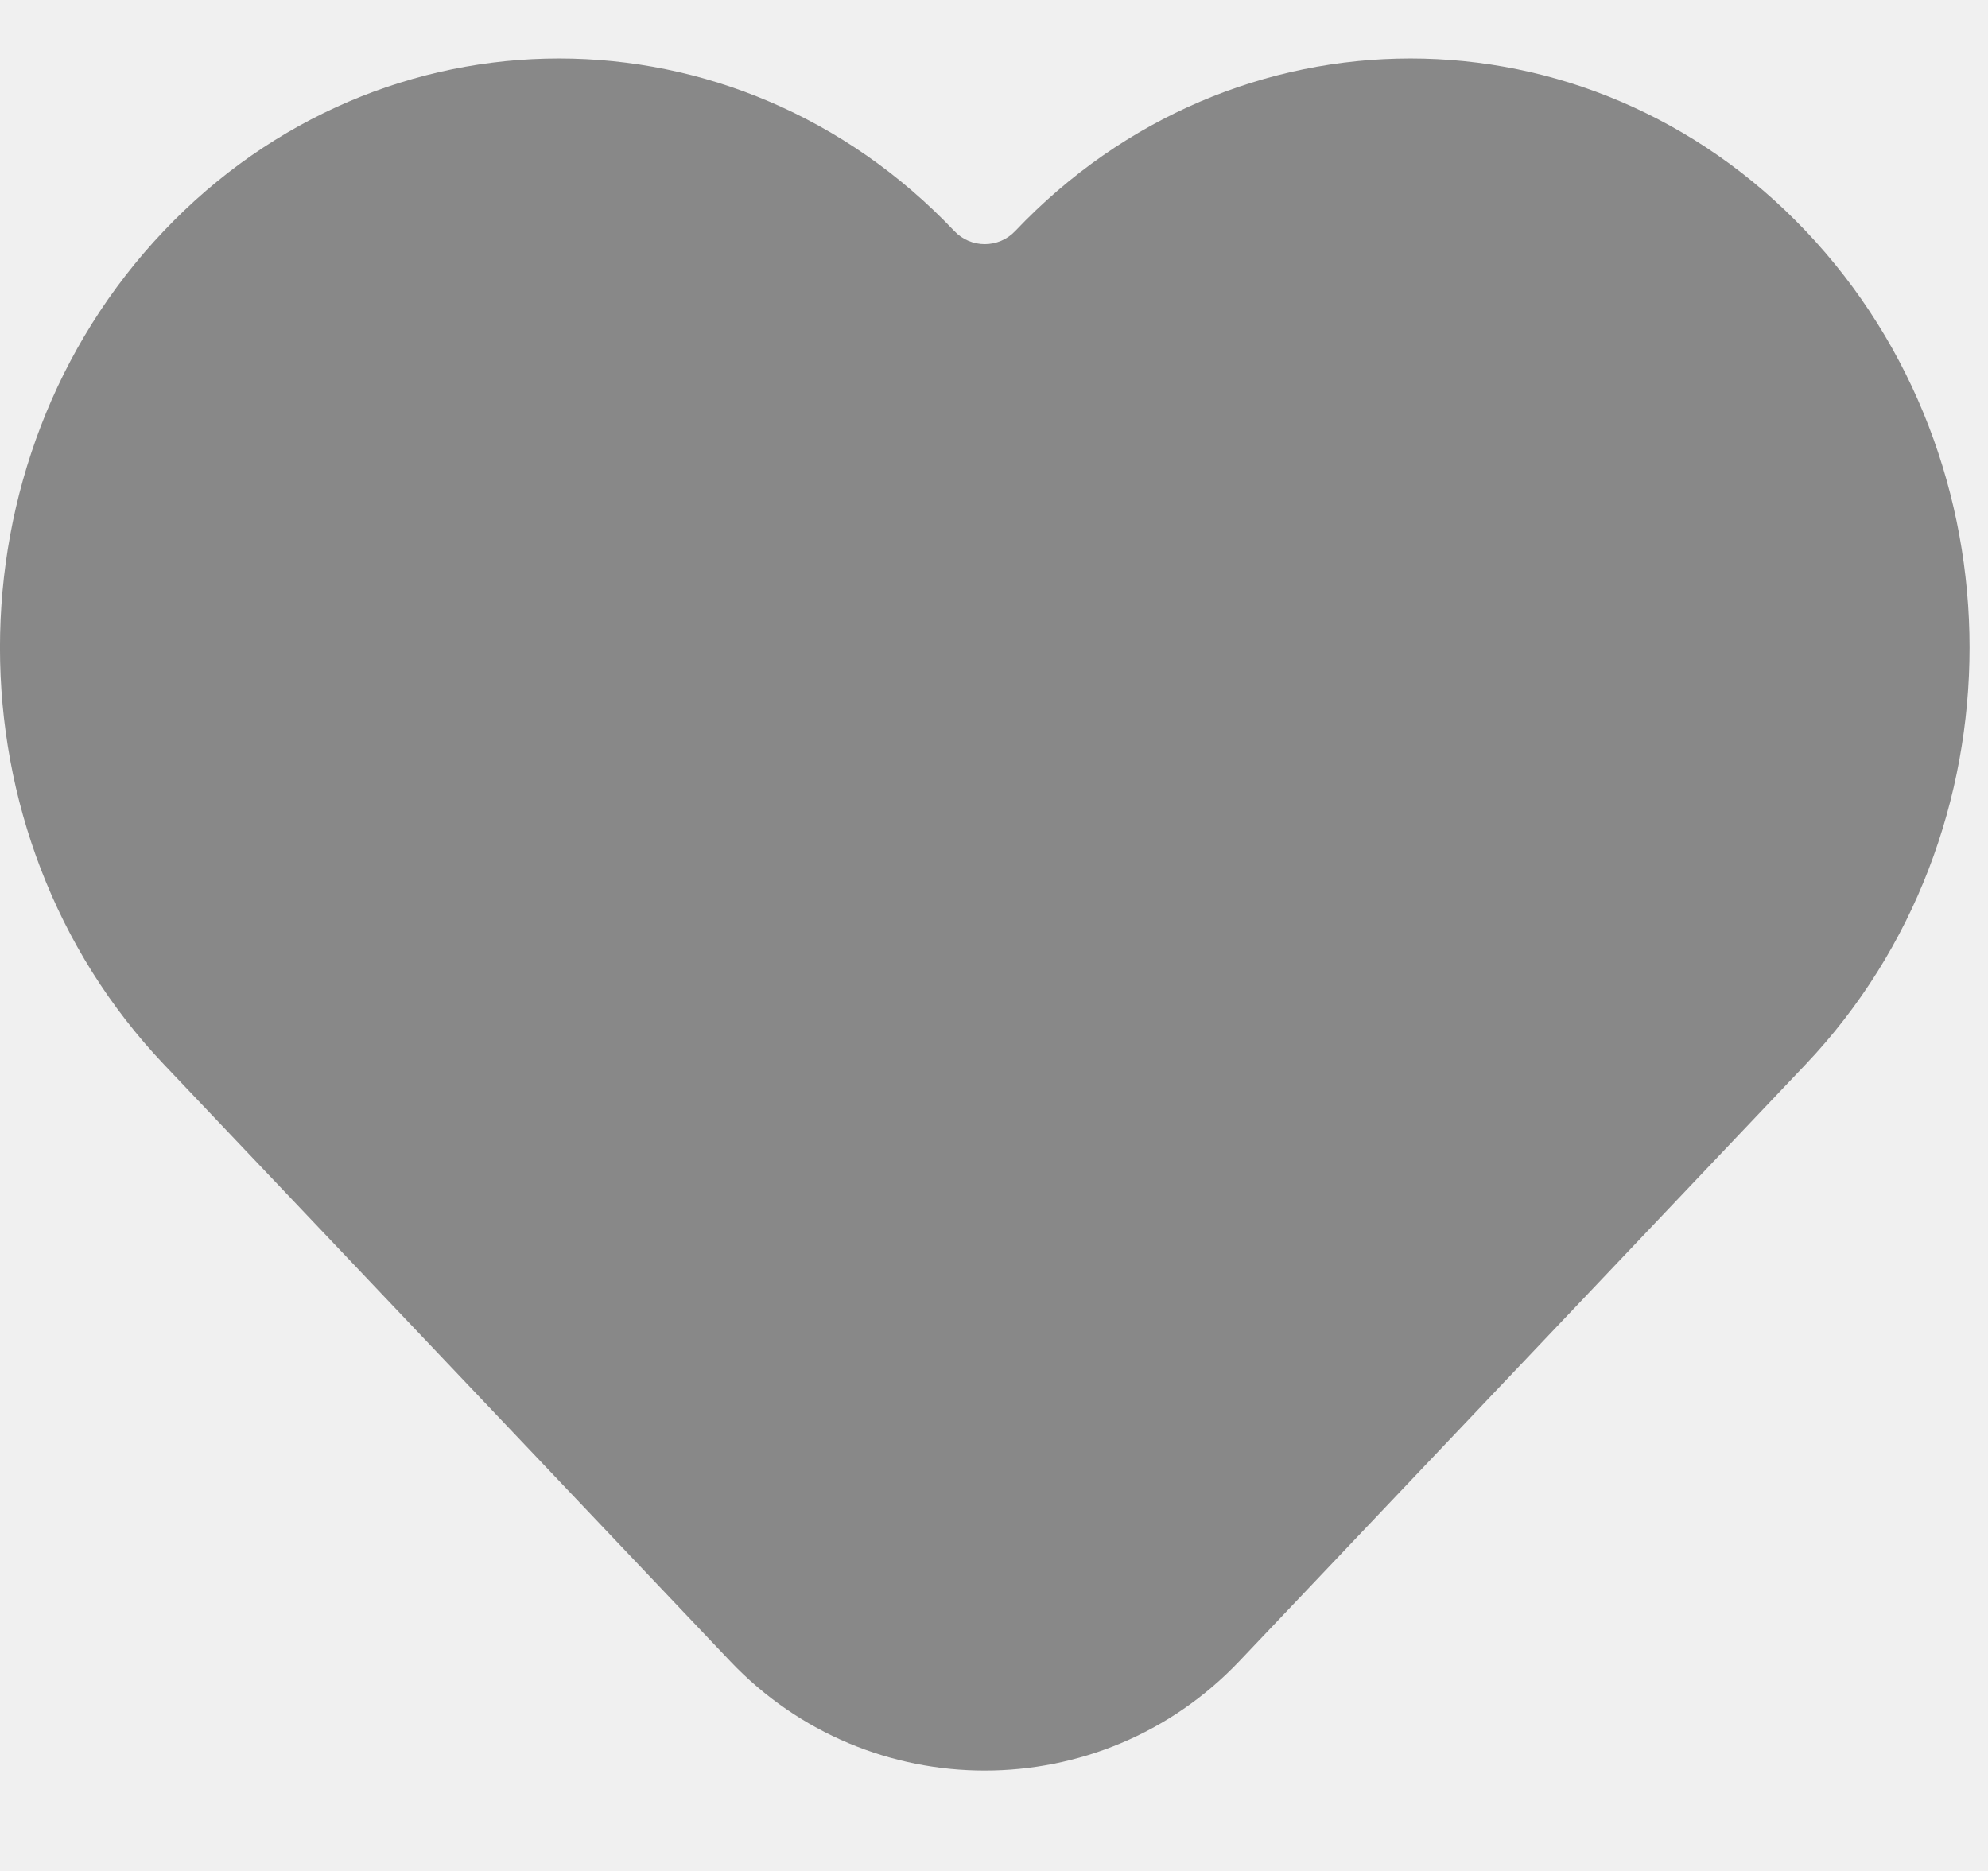
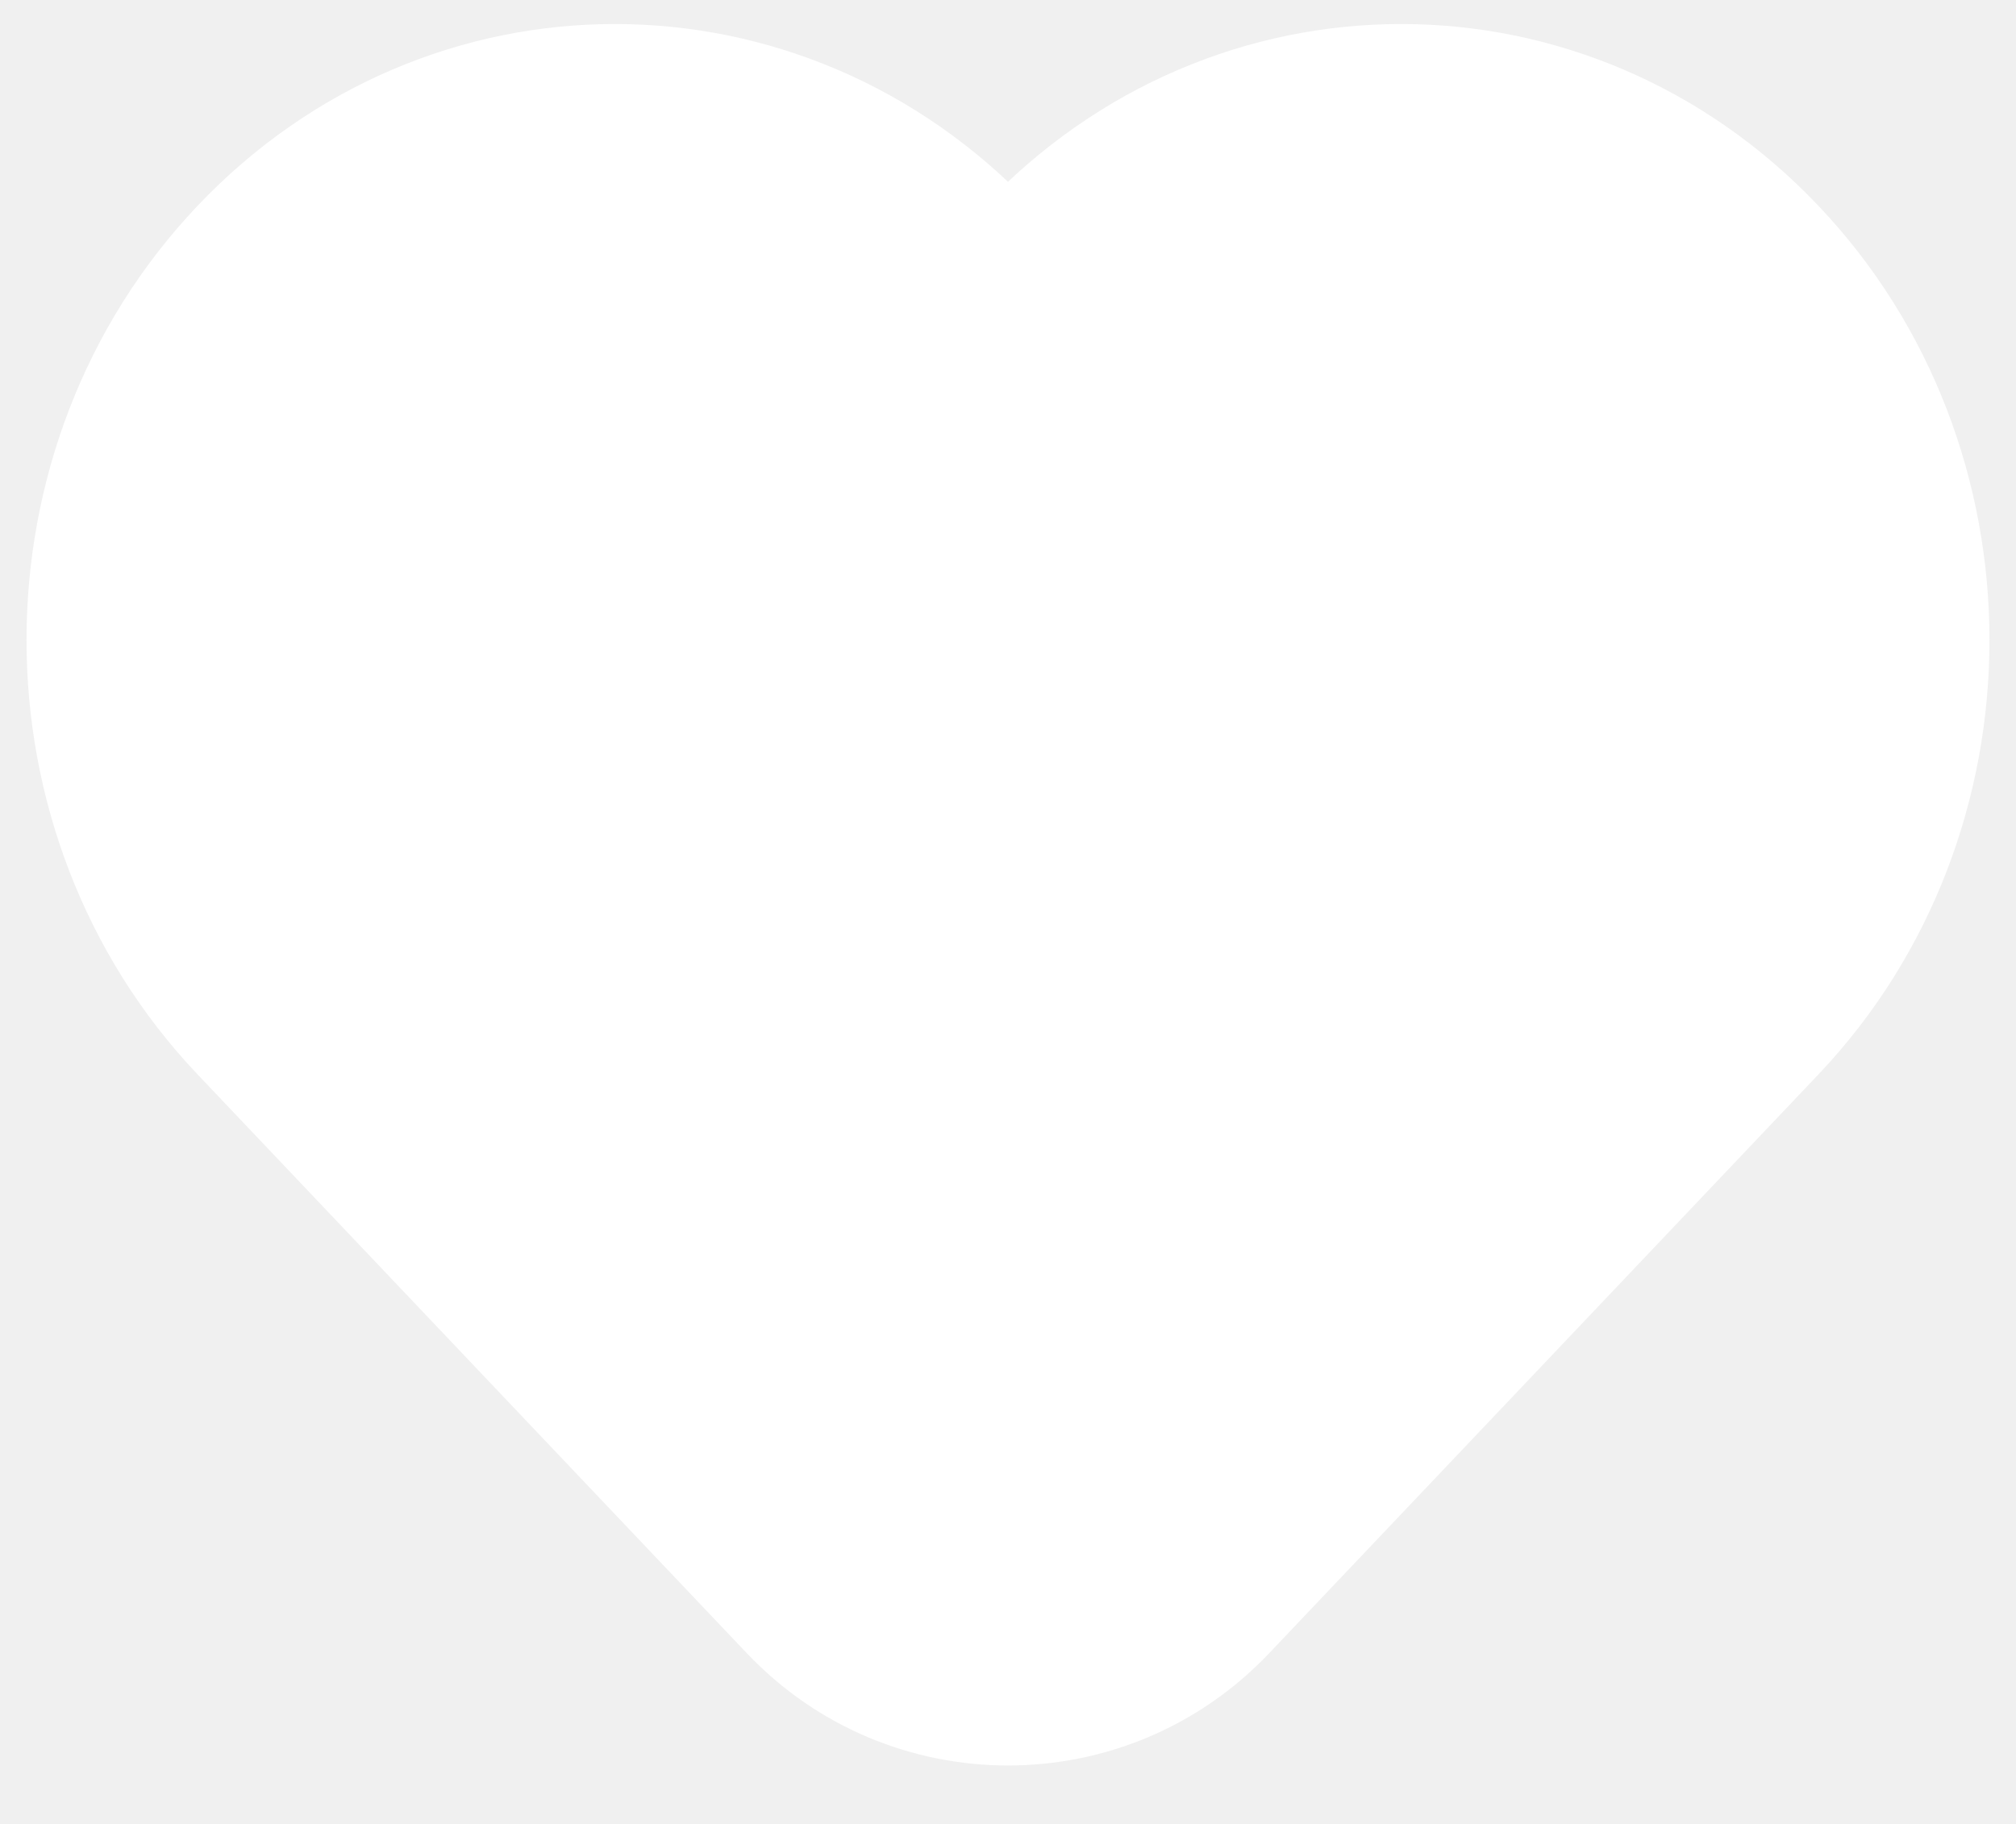
- <svg xmlns="http://www.w3.org/2000/svg" width="17" height="16" viewBox="0 0 17 16" fill="none">
-   <path d="M1.4 9.101L6.245 14.207C7.428 15.453 9.414 15.453 10.597 14.207L15.442 9.101C17.309 7.133 17.309 3.943 15.442 1.976C13.575 0.008 10.548 0.008 8.681 1.976V1.976C8.54 2.125 8.302 2.125 8.161 1.976V1.976C6.294 0.008 3.267 0.008 1.4 1.976C-0.467 3.943 -0.467 7.133 1.4 9.101Z" fill="#888888" />
+ <svg xmlns="http://www.w3.org/2000/svg" width="21" height="19" viewBox="0 0 21 19" fill="none">
+   <path d="M2.602 10.676L8.324 16.706C9.507 17.953 11.493 17.953 12.676 16.706L18.398 10.676C20.499 8.462 20.499 4.874 18.398 2.66C16.298 0.447 12.893 0.447 10.793 2.66V2.66C10.633 2.828 10.367 2.828 10.207 2.66V2.66C8.107 0.447 4.702 0.447 2.602 2.66C0.501 4.874 0.501 8.462 2.602 10.676Z" fill="white" stroke="white" stroke-width="1.5" />
</svg>
